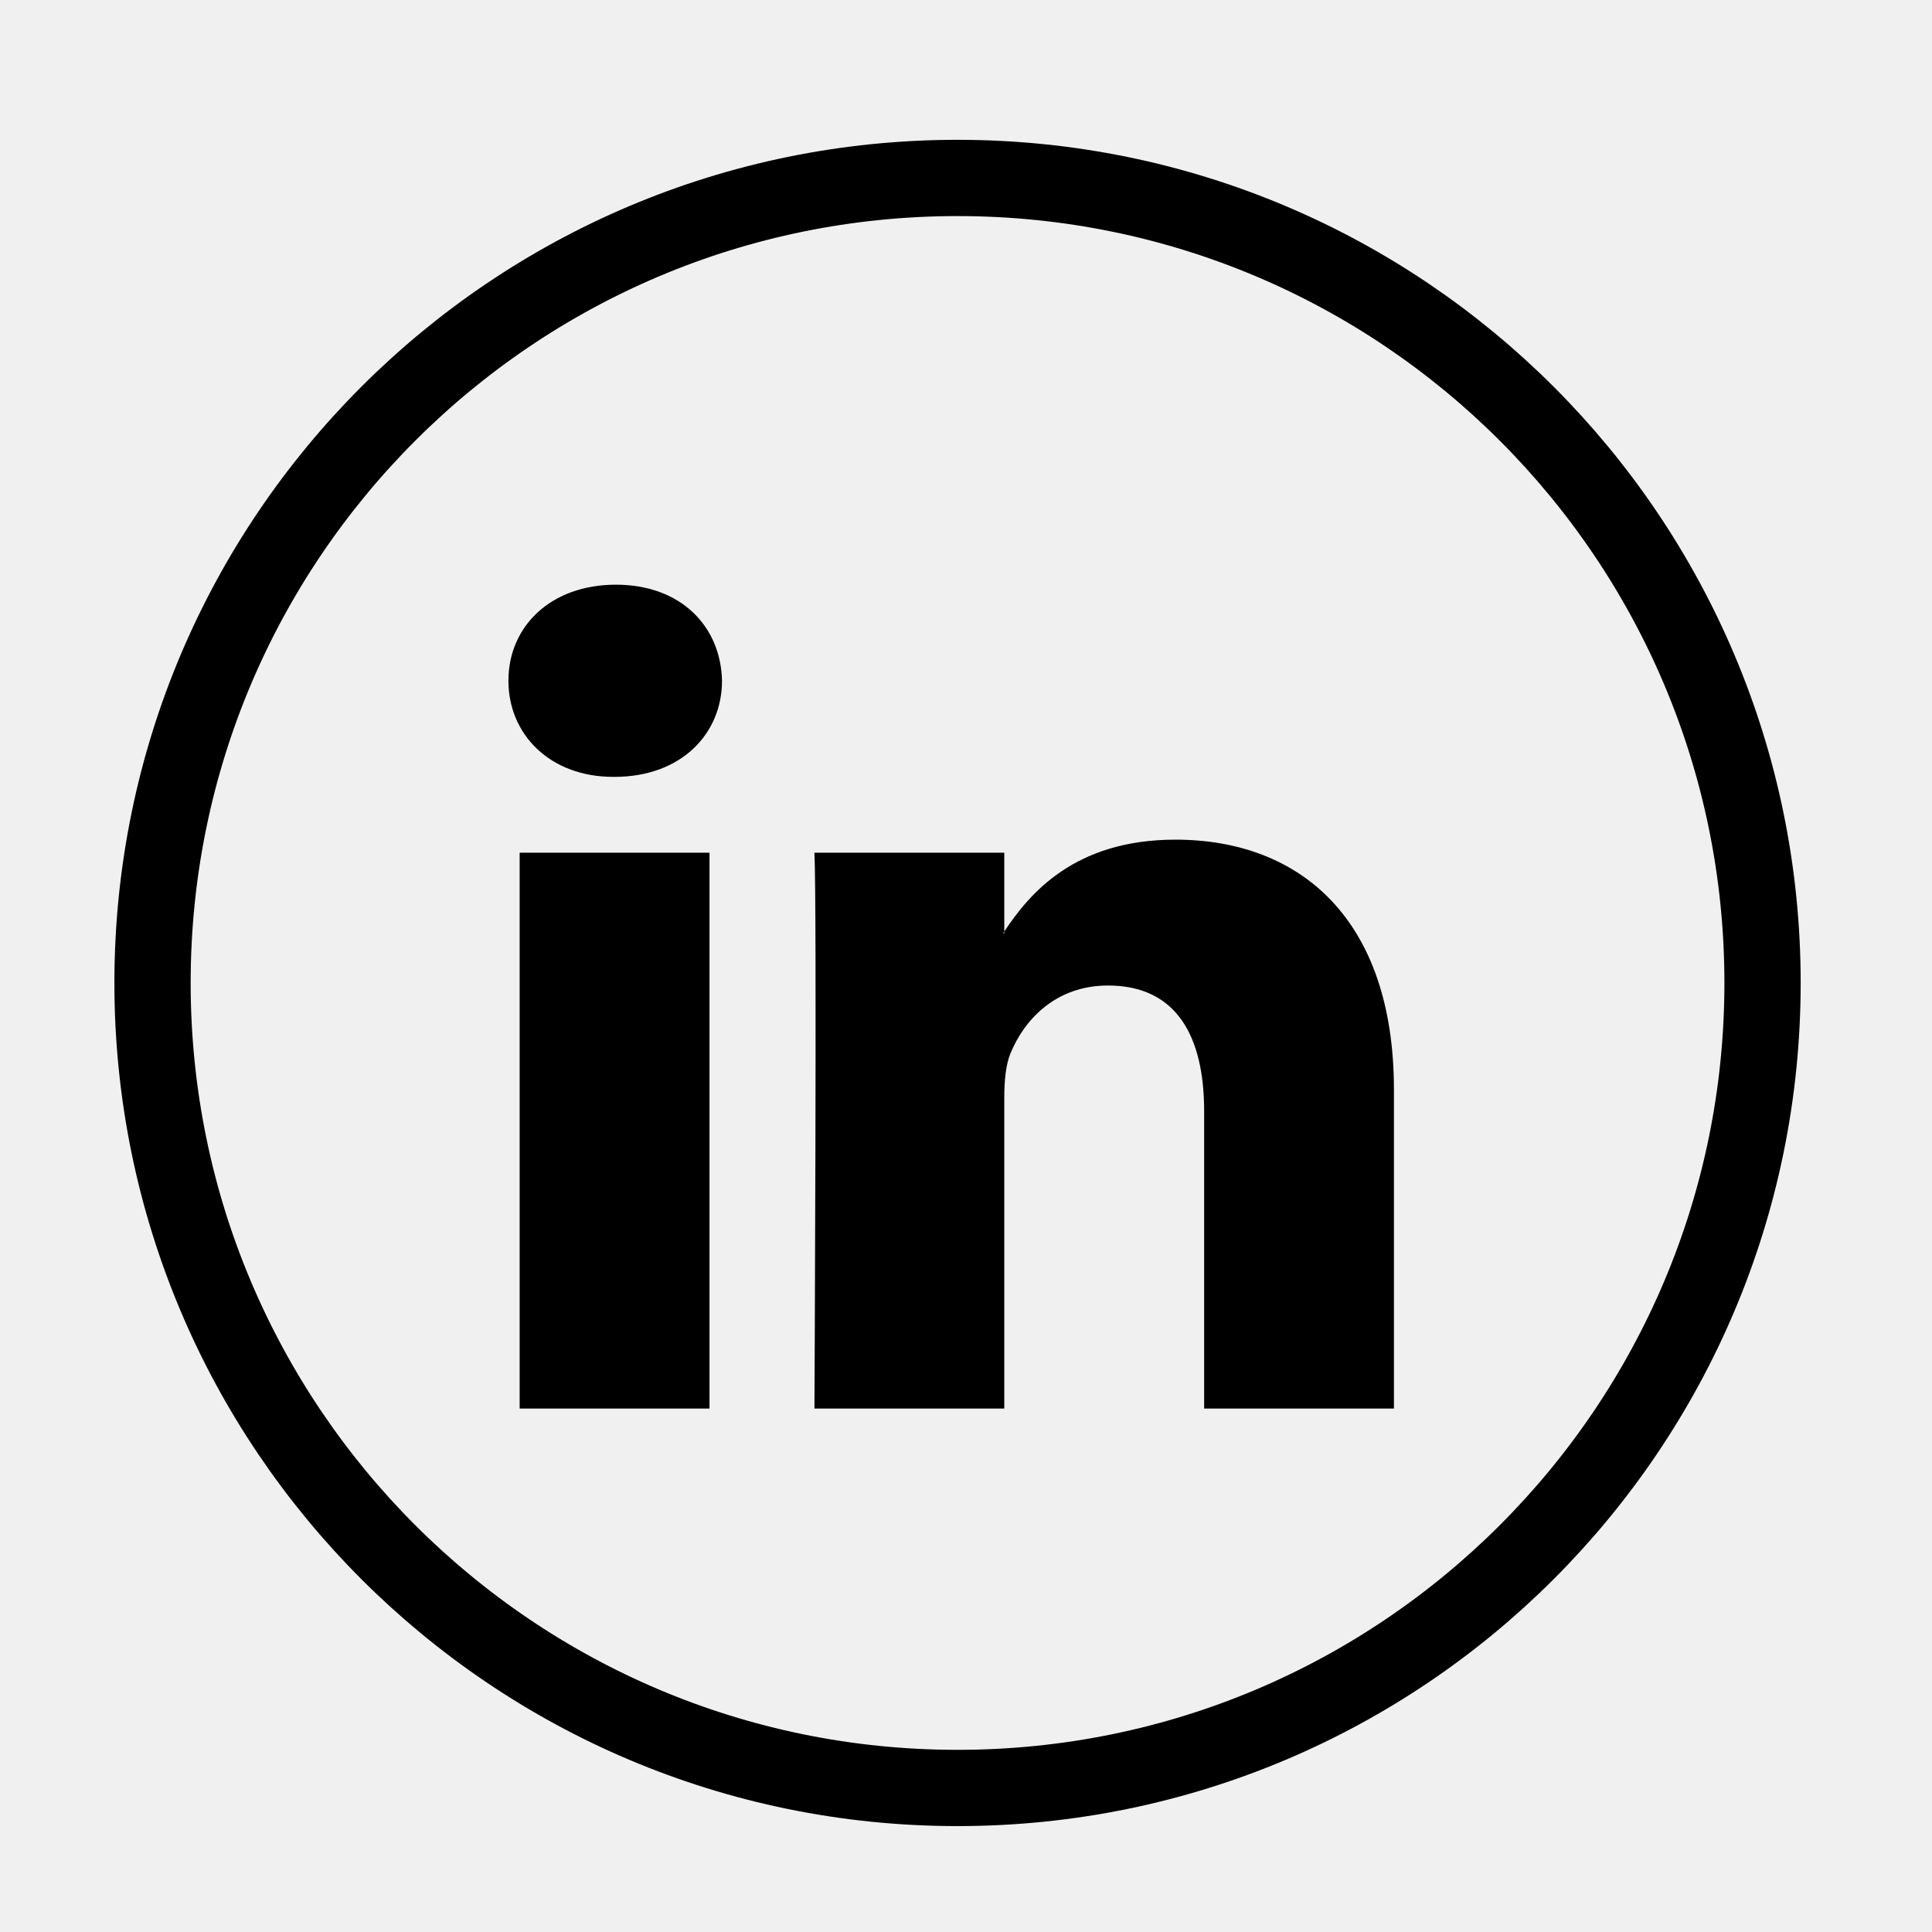
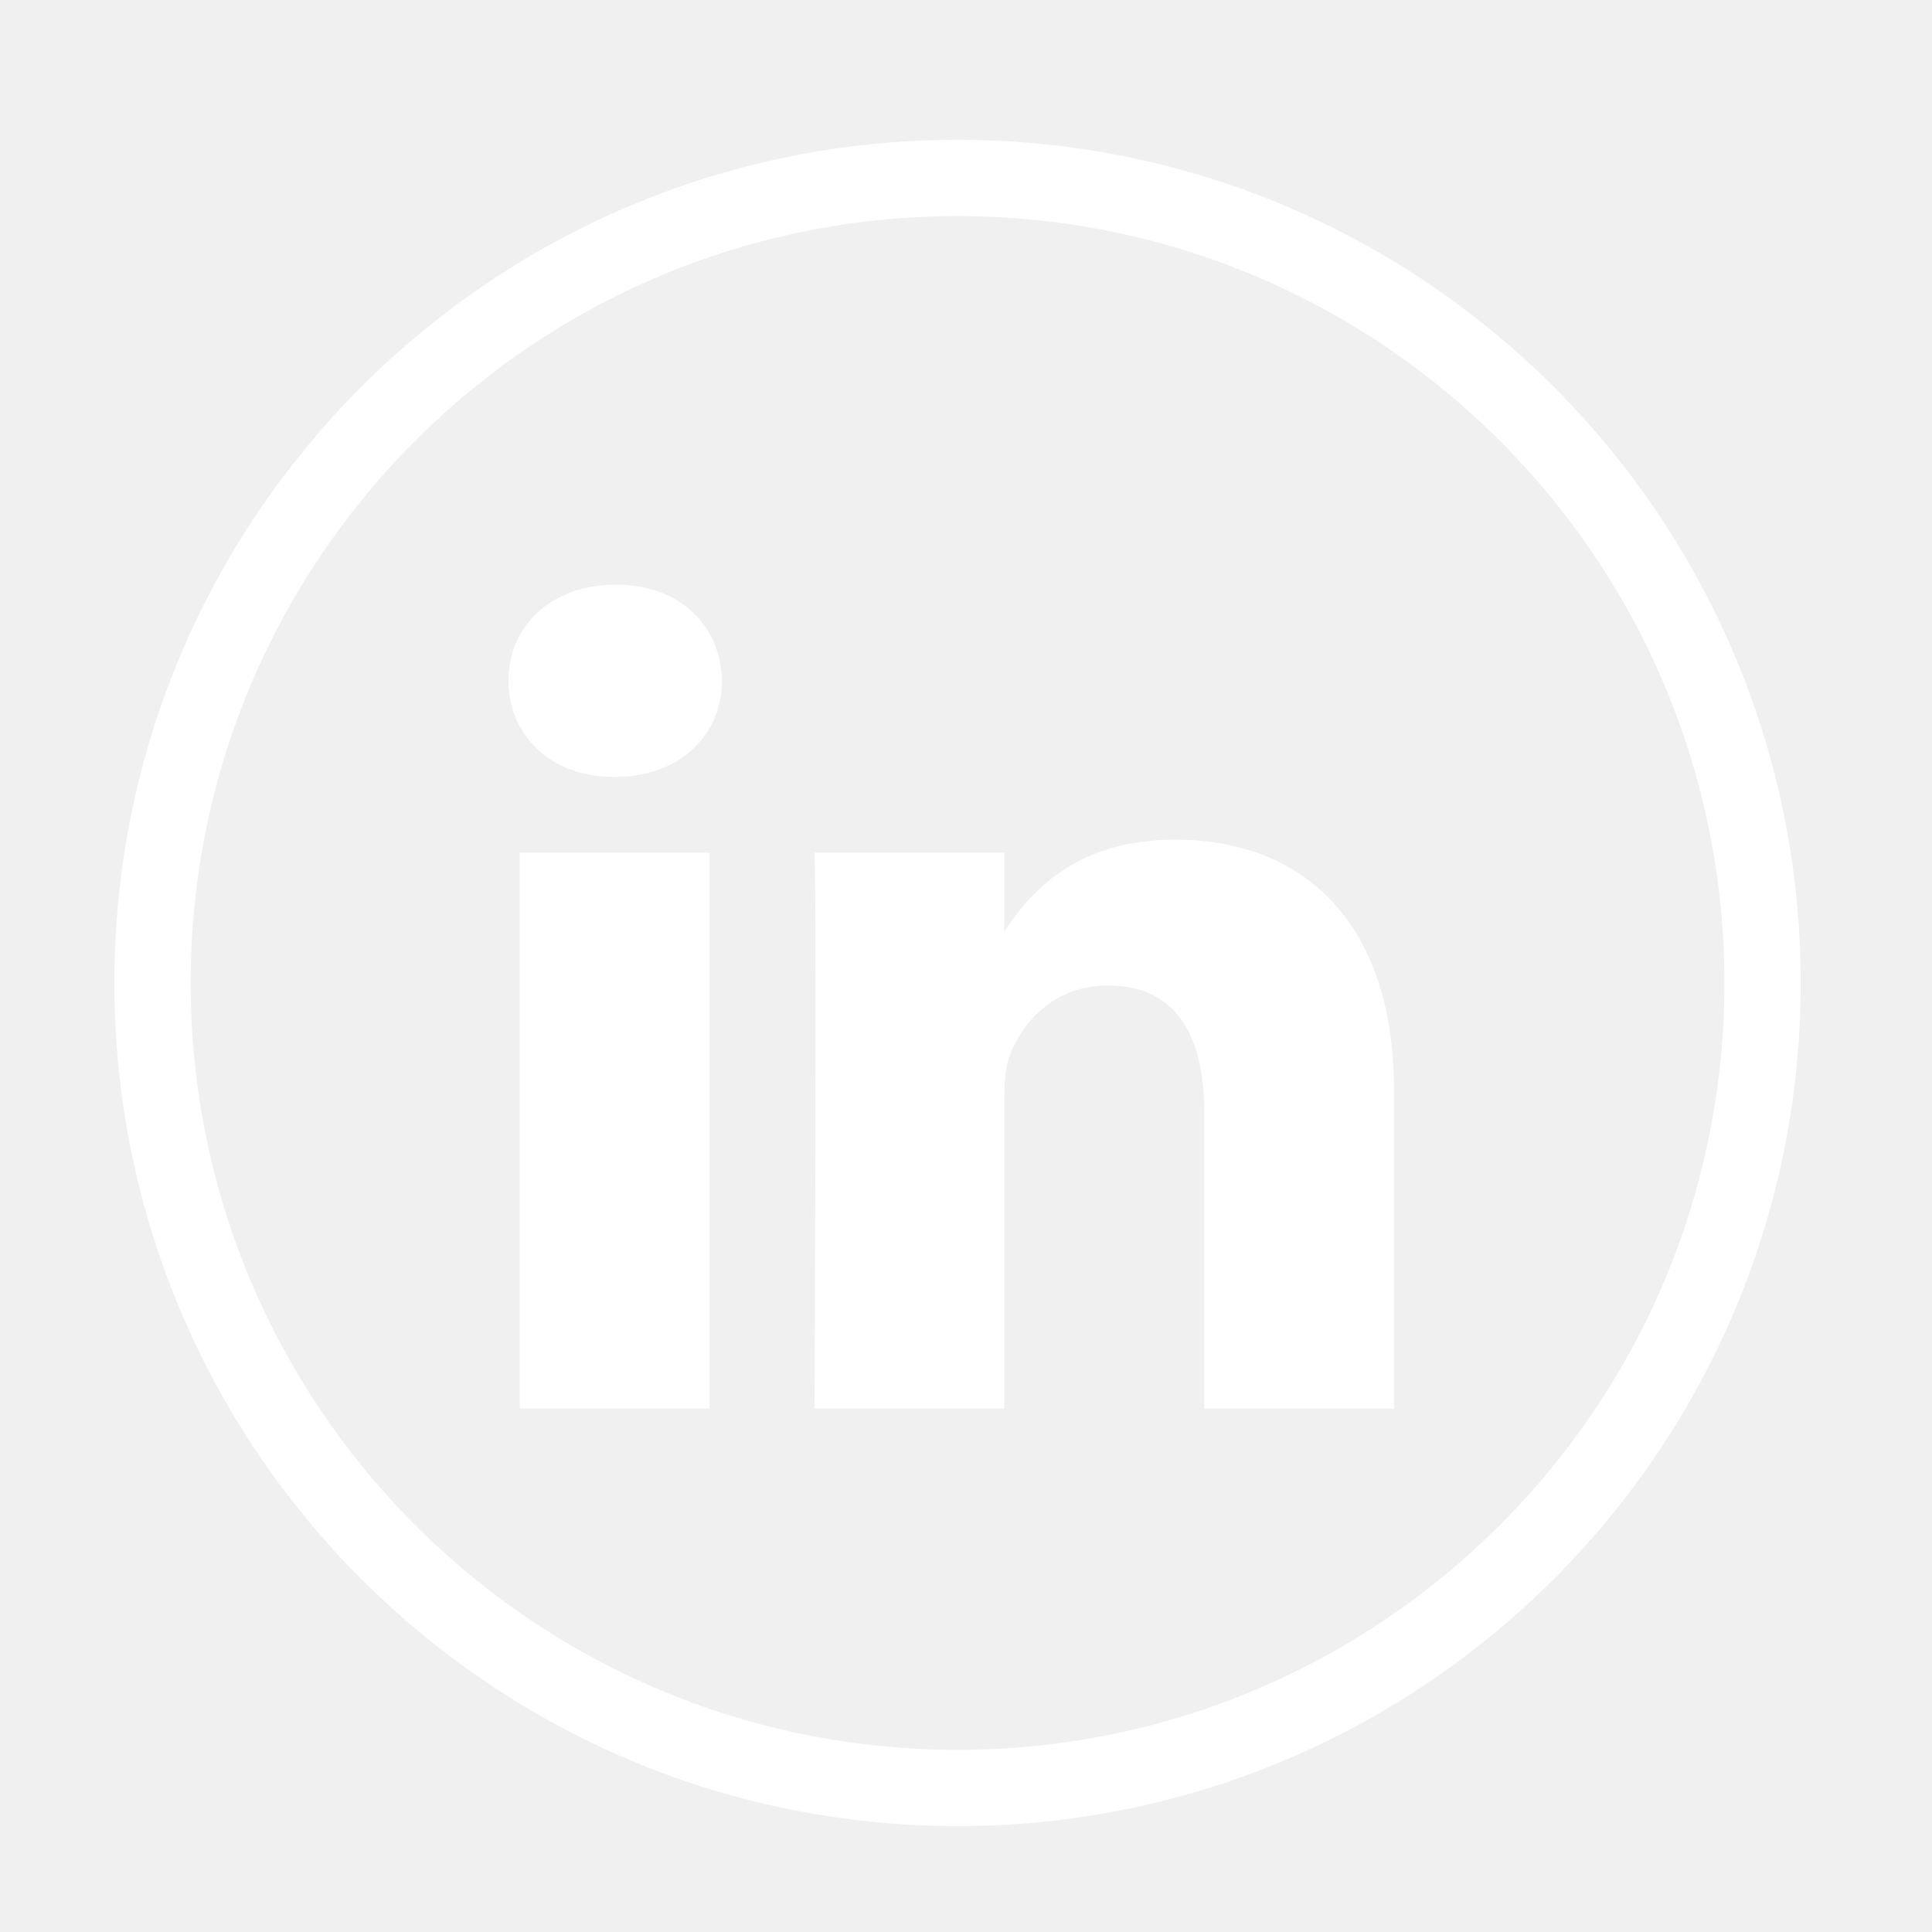
<svg xmlns="http://www.w3.org/2000/svg" width="38" height="38" viewBox="0 0 38 37" fill="none">
-   <path d="M27.417 20.936V27.205H23.684V21.355C23.684 19.886 23.144 18.884 21.793 18.884C20.762 18.884 20.147 19.559 19.877 20.213C19.779 20.447 19.753 20.773 19.753 21.099V27.205H16.019C16.019 27.205 16.07 17.298 16.019 16.272H19.753V17.821L19.729 17.856H19.753V17.821C20.25 17.074 21.134 16.015 23.118 16.015C25.574 16.015 27.417 17.578 27.417 20.936ZM12.113 11C10.836 11 10 11.817 10 12.889C10 13.941 10.812 14.78 12.064 14.78H12.088C13.391 14.78 14.201 13.939 14.201 12.889C14.177 11.817 13.391 11 12.113 11ZM10.221 27.205H13.955V16.272H10.221V27.205Z" fill="black" />
-   <path d="M18.833 34.667C27.578 34.667 34.667 27.578 34.667 18.833C34.667 10.089 27.578 3 18.833 3C10.089 3 3 10.089 3 18.833C3 27.578 10.089 34.667 18.833 34.667Z" stroke="black" stroke-width="1.5" stroke-linecap="round" stroke-linejoin="round" />
+   <path d="M27.417 20.936V27.205H23.684V21.355C23.684 19.886 23.144 18.884 21.793 18.884C20.762 18.884 20.147 19.559 19.877 20.213C19.779 20.447 19.753 20.773 19.753 21.099V27.205H16.019C16.019 27.205 16.07 17.298 16.019 16.272H19.753V17.821L19.729 17.856H19.753V17.821C20.25 17.074 21.134 16.015 23.118 16.015C25.574 16.015 27.417 17.578 27.417 20.936ZM12.113 11C10.836 11 10 11.817 10 12.889C10 13.941 10.812 14.78 12.064 14.78H12.088C13.391 14.78 14.201 13.939 14.201 12.889C14.177 11.817 13.391 11 12.113 11ZM10.221 27.205H13.955V16.272H10.221V27.205Z" fill="white" />
+   <path d="M18.833 34.667C27.578 34.667 34.667 27.578 34.667 18.833C34.667 10.089 27.578 3 18.833 3C10.089 3 3 10.089 3 18.833C3 27.578 10.089 34.667 18.833 34.667Z" stroke="white" stroke-width="1.5" stroke-linecap="round" stroke-linejoin="round" />
</svg>
